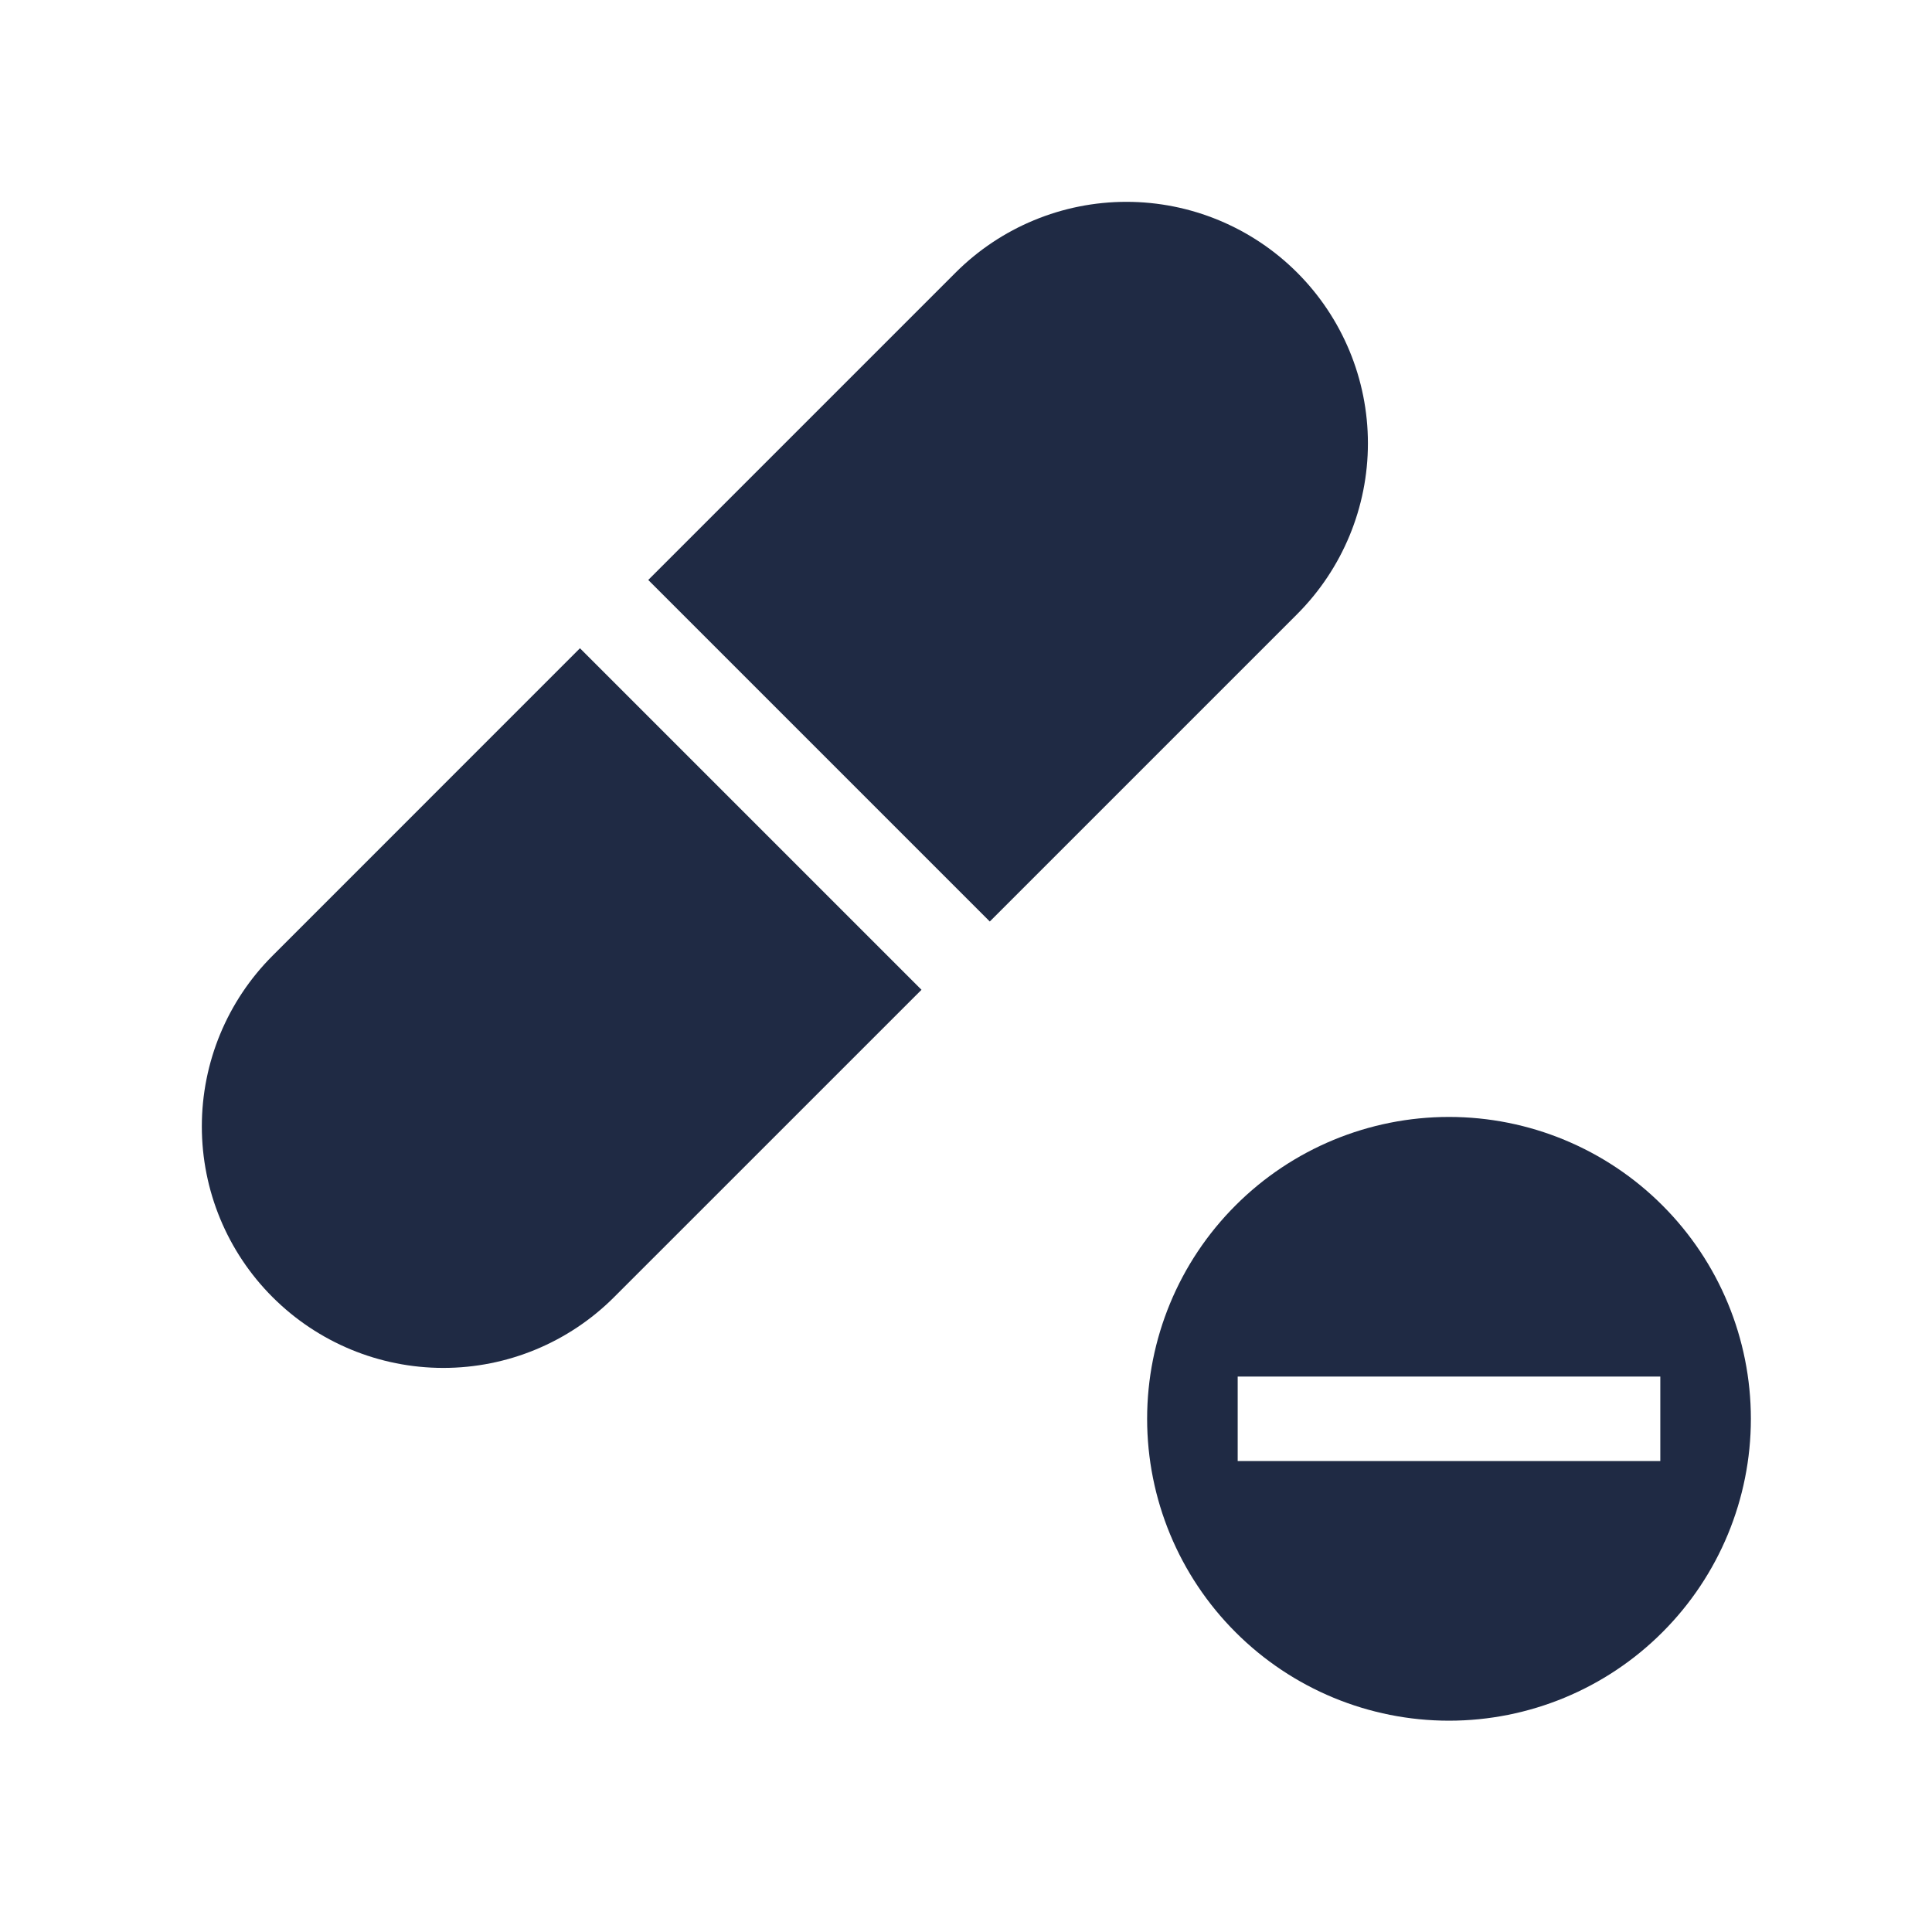
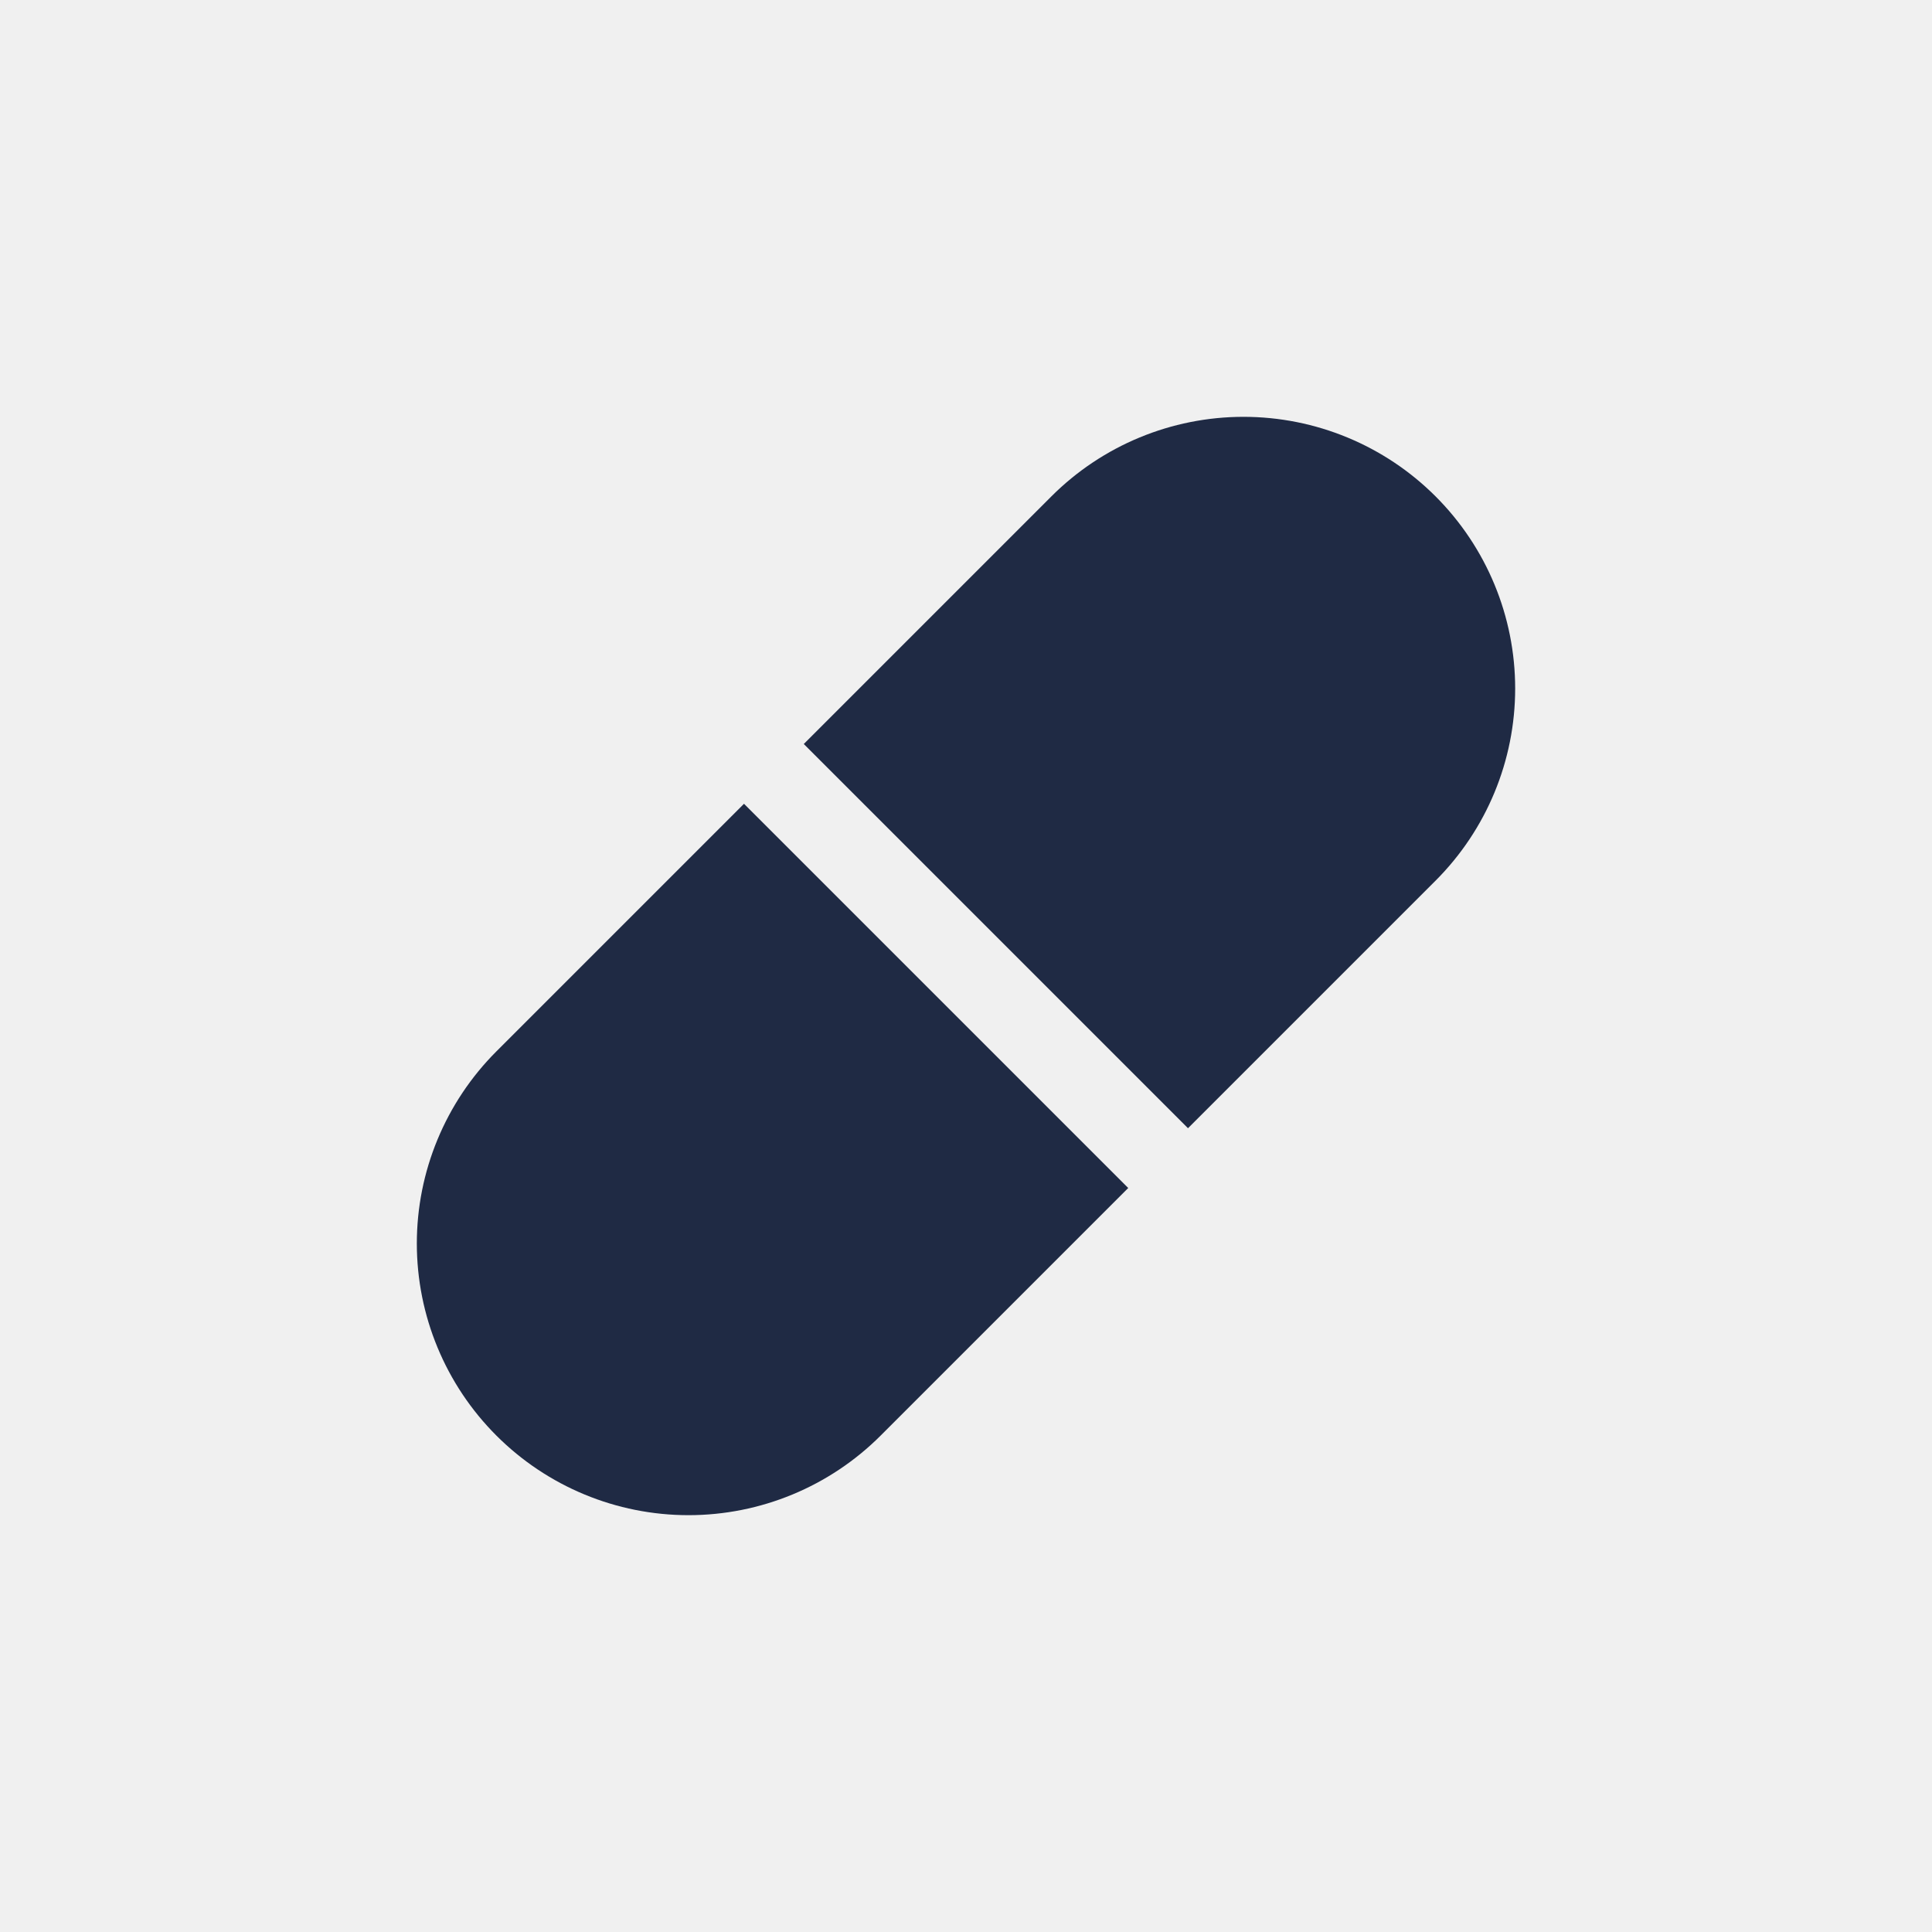
<svg xmlns="http://www.w3.org/2000/svg" width="32" height="32" viewBox="0 0 32 32" fill="none">
-   <rect width="32" height="32" fill="#1E1E1E" />
-   <g id="Components">
-     <rect width="3200" height="1403" transform="translate(-2665 -430)" fill="white" />
-     <g id="CategoryIcon">
-       <path d="M43.974 -21V-20.5H47C47.9 -20.5 48.748 -20.284 49.497 -19.901L49.724 -20.346C50.85 -19.771 51.77 -18.851 52.345 -17.725L51.901 -17.497C52.284 -16.748 52.5 -15.9 52.5 -15V-11.9H53V-7.767H52.5V-1.566H53V2.566H52.5V8.767H53V12.9H52.5V19.1H53V23.233H52.5V29.434H53V33.566H52.5V39.767H53V43.9H52.5V47C52.5 47.9 52.284 48.748 51.901 49.497L52.345 49.723C51.77 50.85 50.85 51.77 49.723 52.345L49.497 51.901C48.748 52.284 47.9 52.5 47 52.5H43.974V53H39.938V52.5H33.885V53H29.849V52.5H23.796V53H19.76V52.5H13.707V53H9.671V52.5H3.618V53H-0.418V52.5H-6.471V53H-10.507V52.5H-16.56V53H-20.596V52.5H-26.648V53H-30.685V52.5H-36.738V53H-40.773V52.5H-46.827V53H-50.862V52.5H-56.916V53H-60.951V52.5H-67.005V53H-71.04V52.5H-77.094V53H-81.129V52.5H-87.183V53H-91.218V52.5H-97.272V53H-101.307V52.5H-107.36V53H-111.396V52.5H-117.449V53H-121.484V52.5H-127.538V53H-131.573V52.5H-137.627V53H-141.662V52.5H-147.716V53H-151.751V52.5H-157.805V53H-161.84V52.5H-167.894V53H-171.929V52.5H-177.982V53H-182.018V52.5H-188.071V53H-192.106V52.5H-198.16V53H-202.195V52.5H-208.249V53H-212.284V52.5H-218.338V53H-222.373V52.5H-228.427V53H-232.462V52.5H-238.516V53H-242.551V52.5H-248.604V53H-252.64V52.5H-258.693V53H-262.729V52.5H-268.782V53H-272.817V52.5H-278.871V53H-282.906V52.5H-288.96V53H-292.995V52.5H-299.049V53H-303.084V52.5H-309.138V53H-313.173V52.5H-319.227V53H-323.263V52.5H-329.315V53H-333.352V52.5H-339.404V53H-343.44V52.5H-349.493V53H-353.529V52.5H-359.582V53H-363.618V52.5H-369.671V53H-373.707V52.5H-379.76V53H-383.796V52.5H-389.849V53H-393.885V52.5H-399.938V53H-403.974V52.5H-407C-407.9 52.5 -408.748 52.284 -409.497 51.901L-409.724 52.345C-410.85 51.77 -411.771 50.85 -412.346 49.724L-411.901 49.497C-412.284 48.748 -412.5 47.9 -412.5 47V43.9H-413V39.767H-412.5V33.566H-413V29.434H-412.5V23.233H-413V19.1H-412.5V12.9H-413V8.767H-412.5V2.566H-413V-1.566H-412.5V-7.767H-413V-11.9H-412.5V-15C-412.5 -15.9 -412.284 -16.748 -411.901 -17.497L-412.346 -17.724C-411.77 -18.85 -410.85 -19.77 -409.724 -20.346L-409.497 -19.901C-408.748 -20.284 -407.9 -20.5 -407 -20.5H-403.974V-21H-399.938V-20.5H-393.885V-21H-389.849V-20.5H-383.796V-21H-379.76V-20.5H-373.707V-21H-369.671V-20.5H-363.618V-21H-359.582V-20.5H-353.529V-21H-349.493V-20.5H-343.44V-21H-339.404V-20.5H-333.352V-21H-329.315V-20.5H-323.262V-21H-319.227V-20.5H-313.173V-21H-309.138V-20.5H-303.084V-21H-299.049V-20.5H-292.995V-21H-288.96V-20.5H-282.906V-21H-278.871V-20.5H-272.817V-21H-268.782V-20.5H-262.729V-21H-258.693V-20.5H-252.64V-21H-248.604V-20.5H-242.551V-21H-238.516V-20.5H-232.462V-21H-228.427V-20.5H-222.373V-21H-218.338V-20.5H-212.284V-21H-208.249V-20.5H-202.195V-21H-198.16V-20.5H-192.106V-21H-188.071V-20.5H-182.018V-21H-177.982V-20.5H-171.929V-21H-167.894V-20.5H-161.84V-21H-157.805V-20.5H-151.751V-21H-147.716V-20.5H-141.662V-21H-137.627V-20.5H-131.573V-21H-127.538V-20.5H-121.484V-21H-117.449V-20.5H-111.396V-21H-107.36V-20.5H-101.307V-21H-97.272V-20.5H-91.218V-21H-87.183V-20.5H-81.129V-21H-77.094V-20.5H-71.04V-21H-67.005V-20.5H-60.951V-21H-56.916V-20.5H-50.862V-21H-46.826V-20.5H-40.773V-21H-36.737V-20.5H-30.685V-21H-26.648V-20.5H-20.596V-21H-16.56V-20.5H-10.507V-21H-6.471V-20.5H-0.418V-21H3.618V-20.5H9.671V-21H13.707V-20.5H19.76V-21H23.796V-20.5H29.849V-21H33.885V-20.5H39.938V-21H43.974Z" stroke="#9747FF" stroke-dasharray="6 4" />
-       <g id="ë¶ë¥=ì½">
-         <g id="Group">
-           <path id="Vector" d="M15.828 4.515C16.578 3.765 17.596 3.343 18.657 3.343C19.718 3.343 20.735 3.765 21.485 4.515C22.235 5.265 22.657 6.282 22.657 7.343C22.657 8.404 22.235 9.421 21.485 10.172L16.394 15.263L10.737 9.606L15.828 4.515Z" fill="#1F2A44" />
-           <path id="Vector_2" d="M9.606 10.737L15.263 16.394L10.171 21.485C9.421 22.235 8.404 22.657 7.343 22.657C6.282 22.657 5.265 22.235 4.515 21.485C3.764 20.735 3.343 19.718 3.343 18.657C3.343 17.596 3.764 16.579 4.515 15.829L9.606 10.737Z" fill="#1F2A44" />
-         </g>
-         <path id="Vector_3" fill-rule="evenodd" clip-rule="evenodd" d="M24 18.5C25.326 18.5 26.598 19.027 27.535 19.965C28.473 20.902 29 22.174 29 23.5C29 24.826 28.473 26.098 27.535 27.035C26.598 27.973 25.326 28.5 24 28.5C22.674 28.5 21.402 27.973 20.465 27.035C19.527 26.098 19 24.826 19 23.5C19 22.174 19.527 20.902 20.465 19.965C21.402 19.027 22.674 18.5 24 18.5ZM20.5 22.8V24.2H27.5V22.8H20.5Z" fill="#1F2A44" />
-       </g>
-     </g>
+   <g id="분류=약">
+     <path fill-rule="evenodd" clip-rule="evenodd" d="M8.222 17.414L17.414 8.222C18.258 7.378 19.403 6.904 20.596 6.904C21.79 6.904 22.934 7.378 23.778 8.222C24.622 9.066 25.096 10.21 25.096 11.404C25.096 12.597 24.622 13.742 23.778 14.586L14.586 23.778C13.742 24.622 12.597 25.096 11.404 25.096C10.21 25.096 9.066 24.622 8.222 23.778C7.378 22.934 6.904 21.79 6.904 20.596C6.904 19.403 7.378 18.258 8.222 17.414ZM12.323 13.313L18.687 19.677L19.677 18.687L13.313 12.323L12.323 13.313Z" fill="#1F2A44" />
  </g>
</svg>
